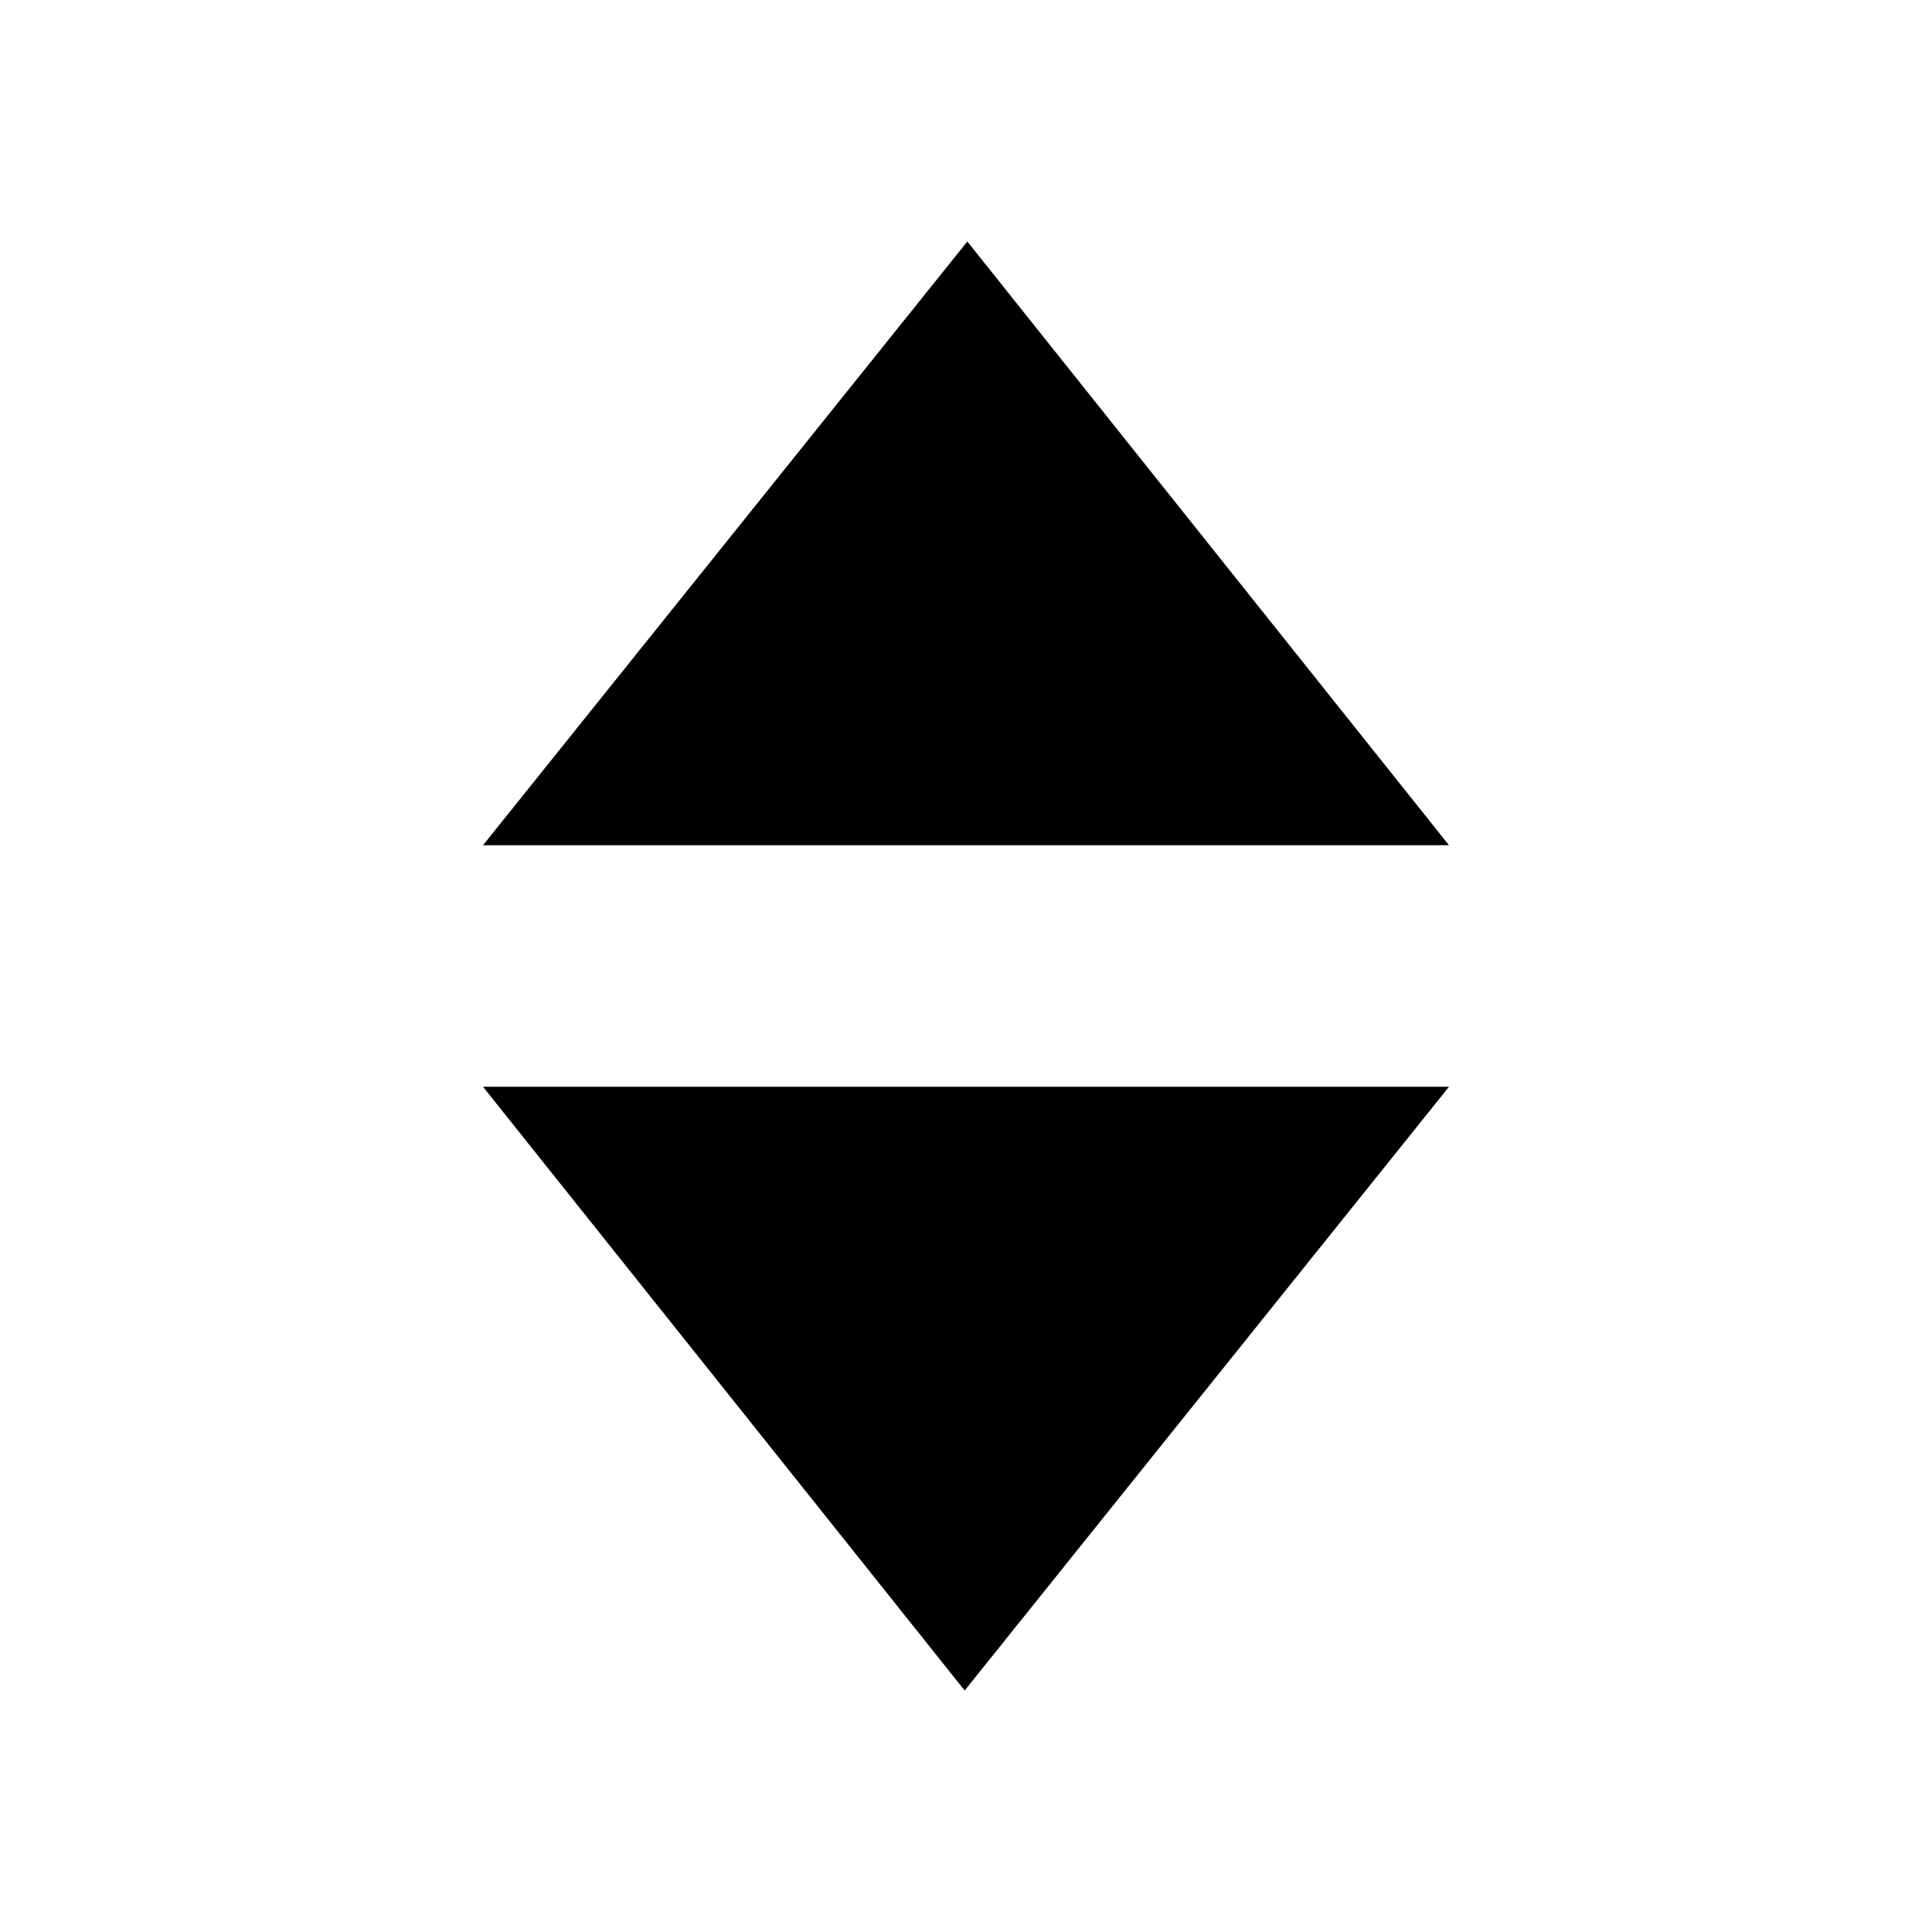
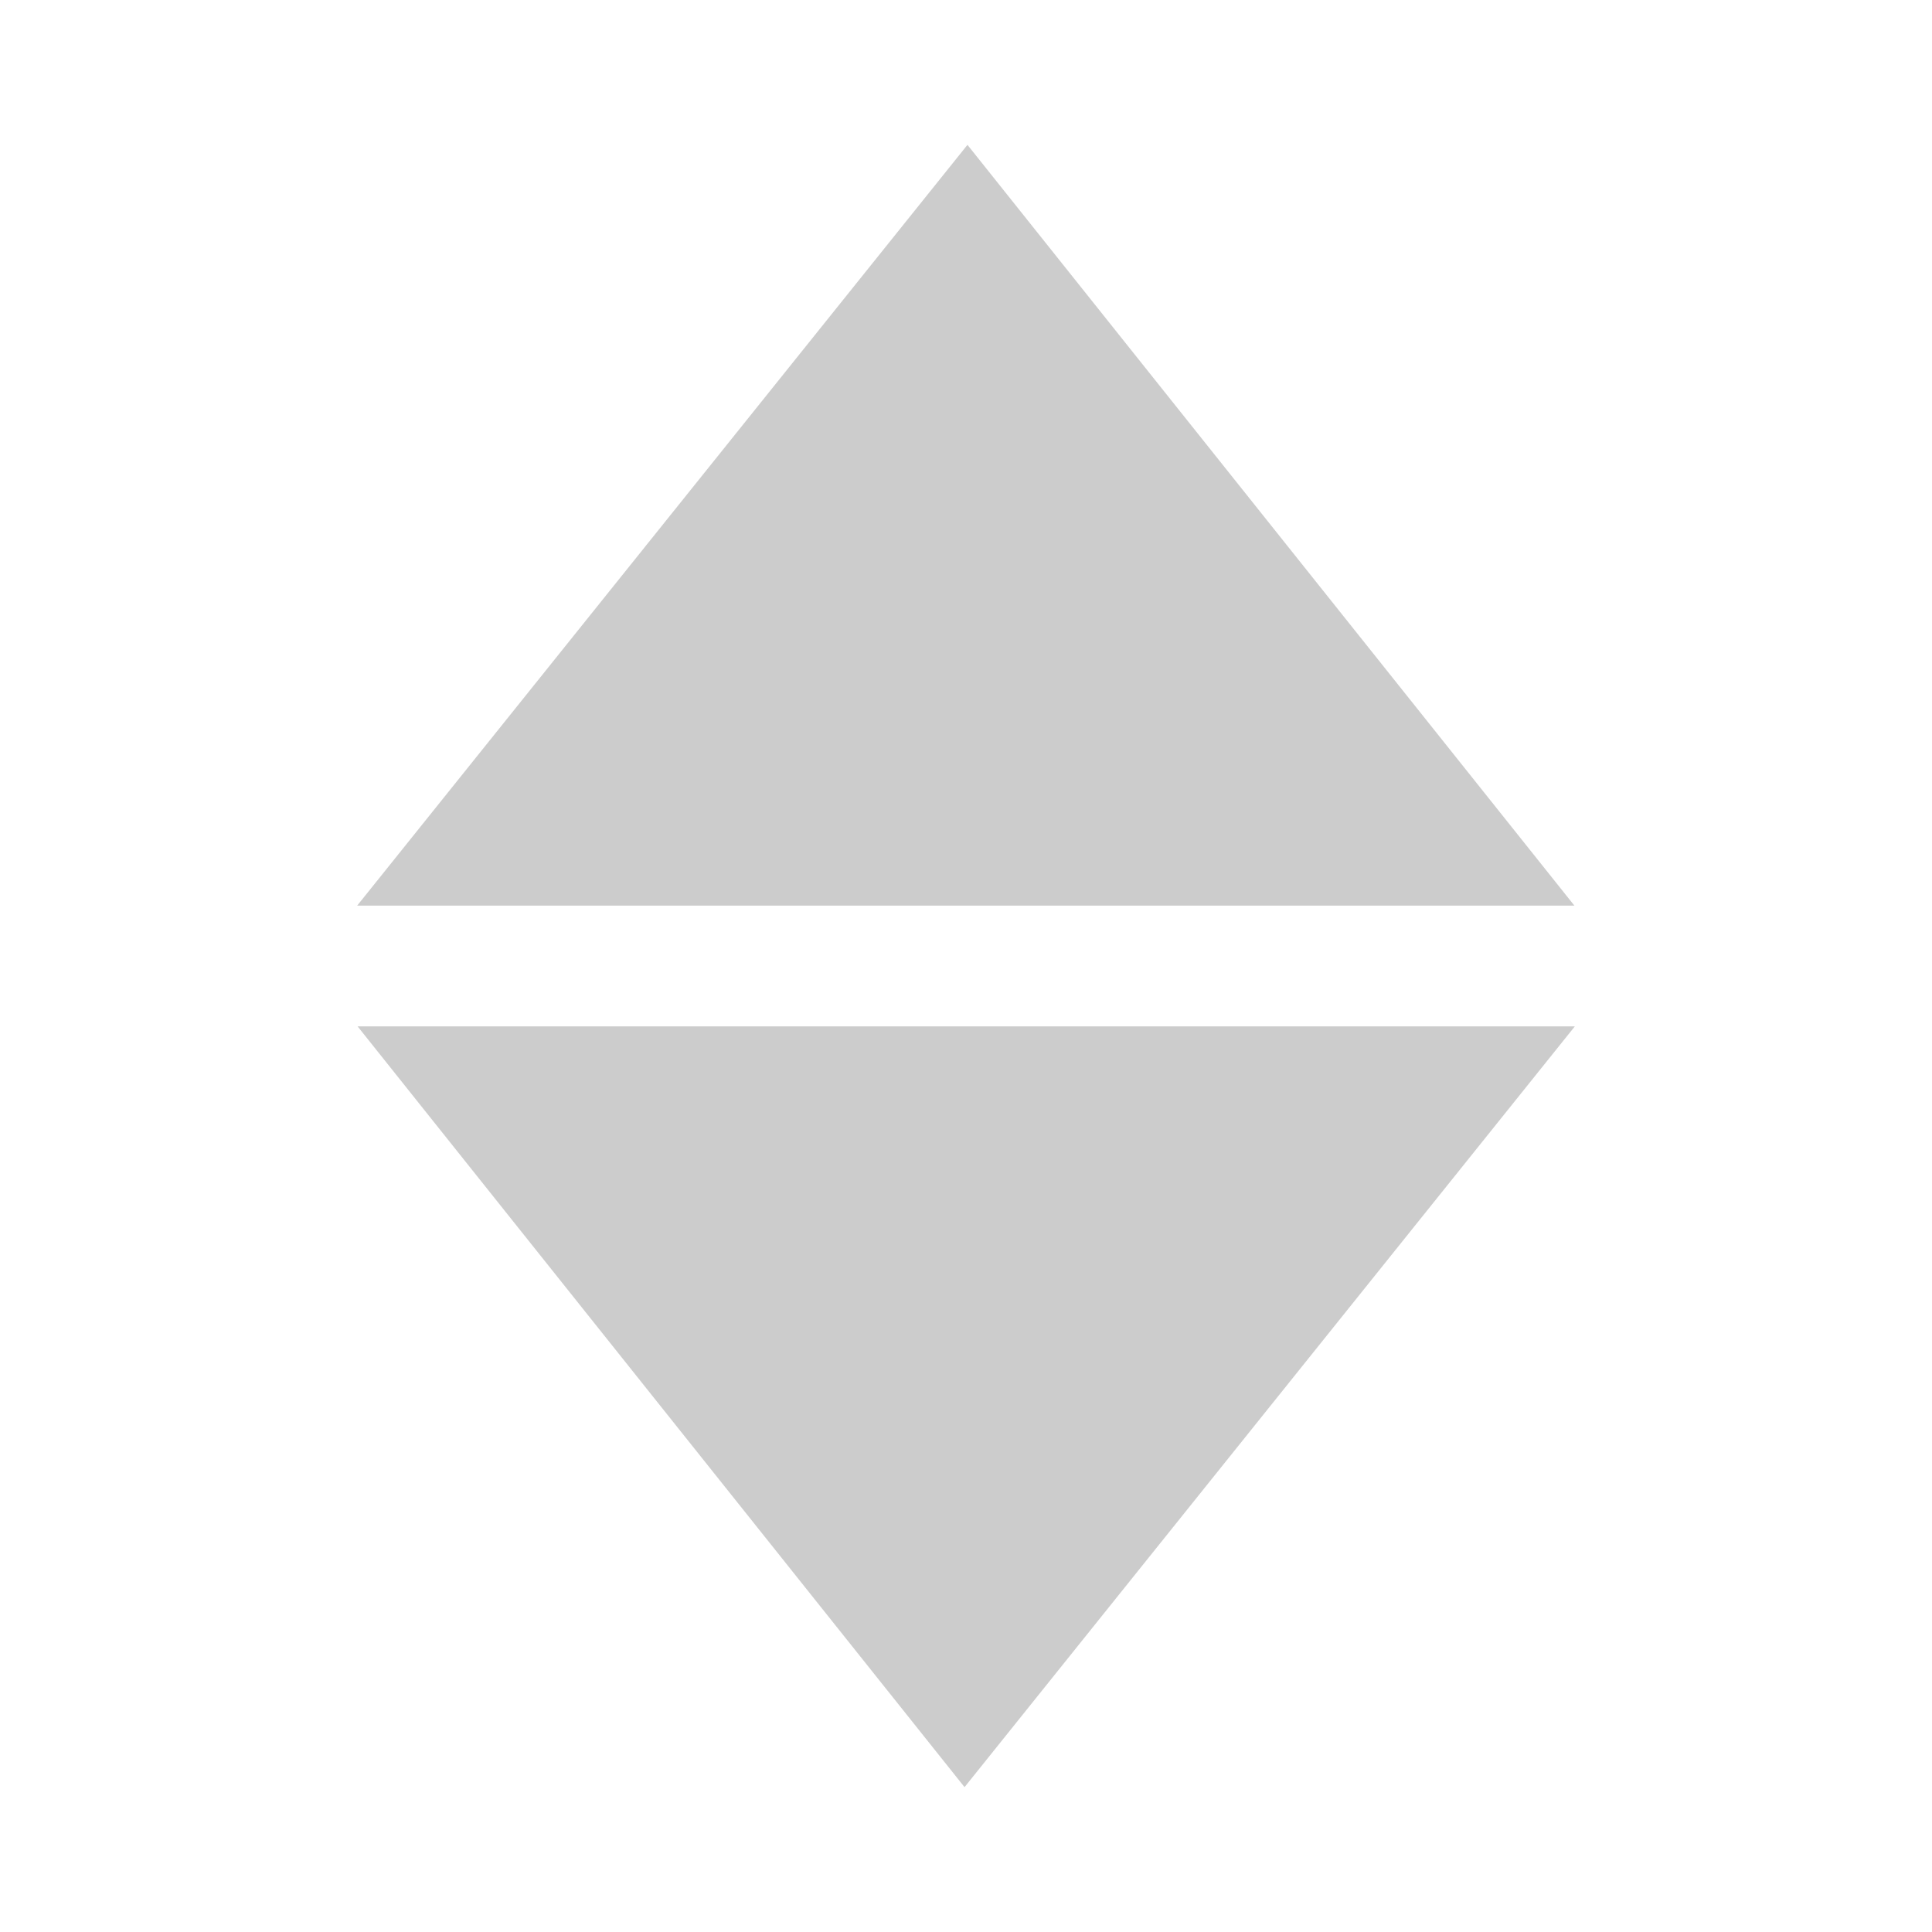
<svg xmlns="http://www.w3.org/2000/svg" width="16px" height="16px" viewBox="0 0 16 16" version="1.1">
-   <g id="Icon_Sort-by_16px" stroke="none" stroke-width="1" fill="none" fill-rule="evenodd">
-     <polygon id="icn-expand-panel" fill="#000000" transform="translate(8, 11.5) rotate(180) translate(-8, -11.5) " points="4 14 8.011 9 12 14" />
-     <polygon id="icn-expand-panel" fill="#000000" points="4 7 8.011 2 12 7" />
+   <g id="Icon_Sort-by_16px" stroke="#cccccc" stroke-width="1" fill="#cccccc" fill-rule="evenodd">
+     <polygon id="icn-expand-panel" fill="#cccccc" transform="translate(8, 11.5) rotate(180) translate(-8, -11.5) " points="4 14 8.011 9 12 14" />
+     <polygon id="icn-expand-panel" fill="#cccccc" points="4 7 8.011 2 12 7" />
  </g>
</svg>
